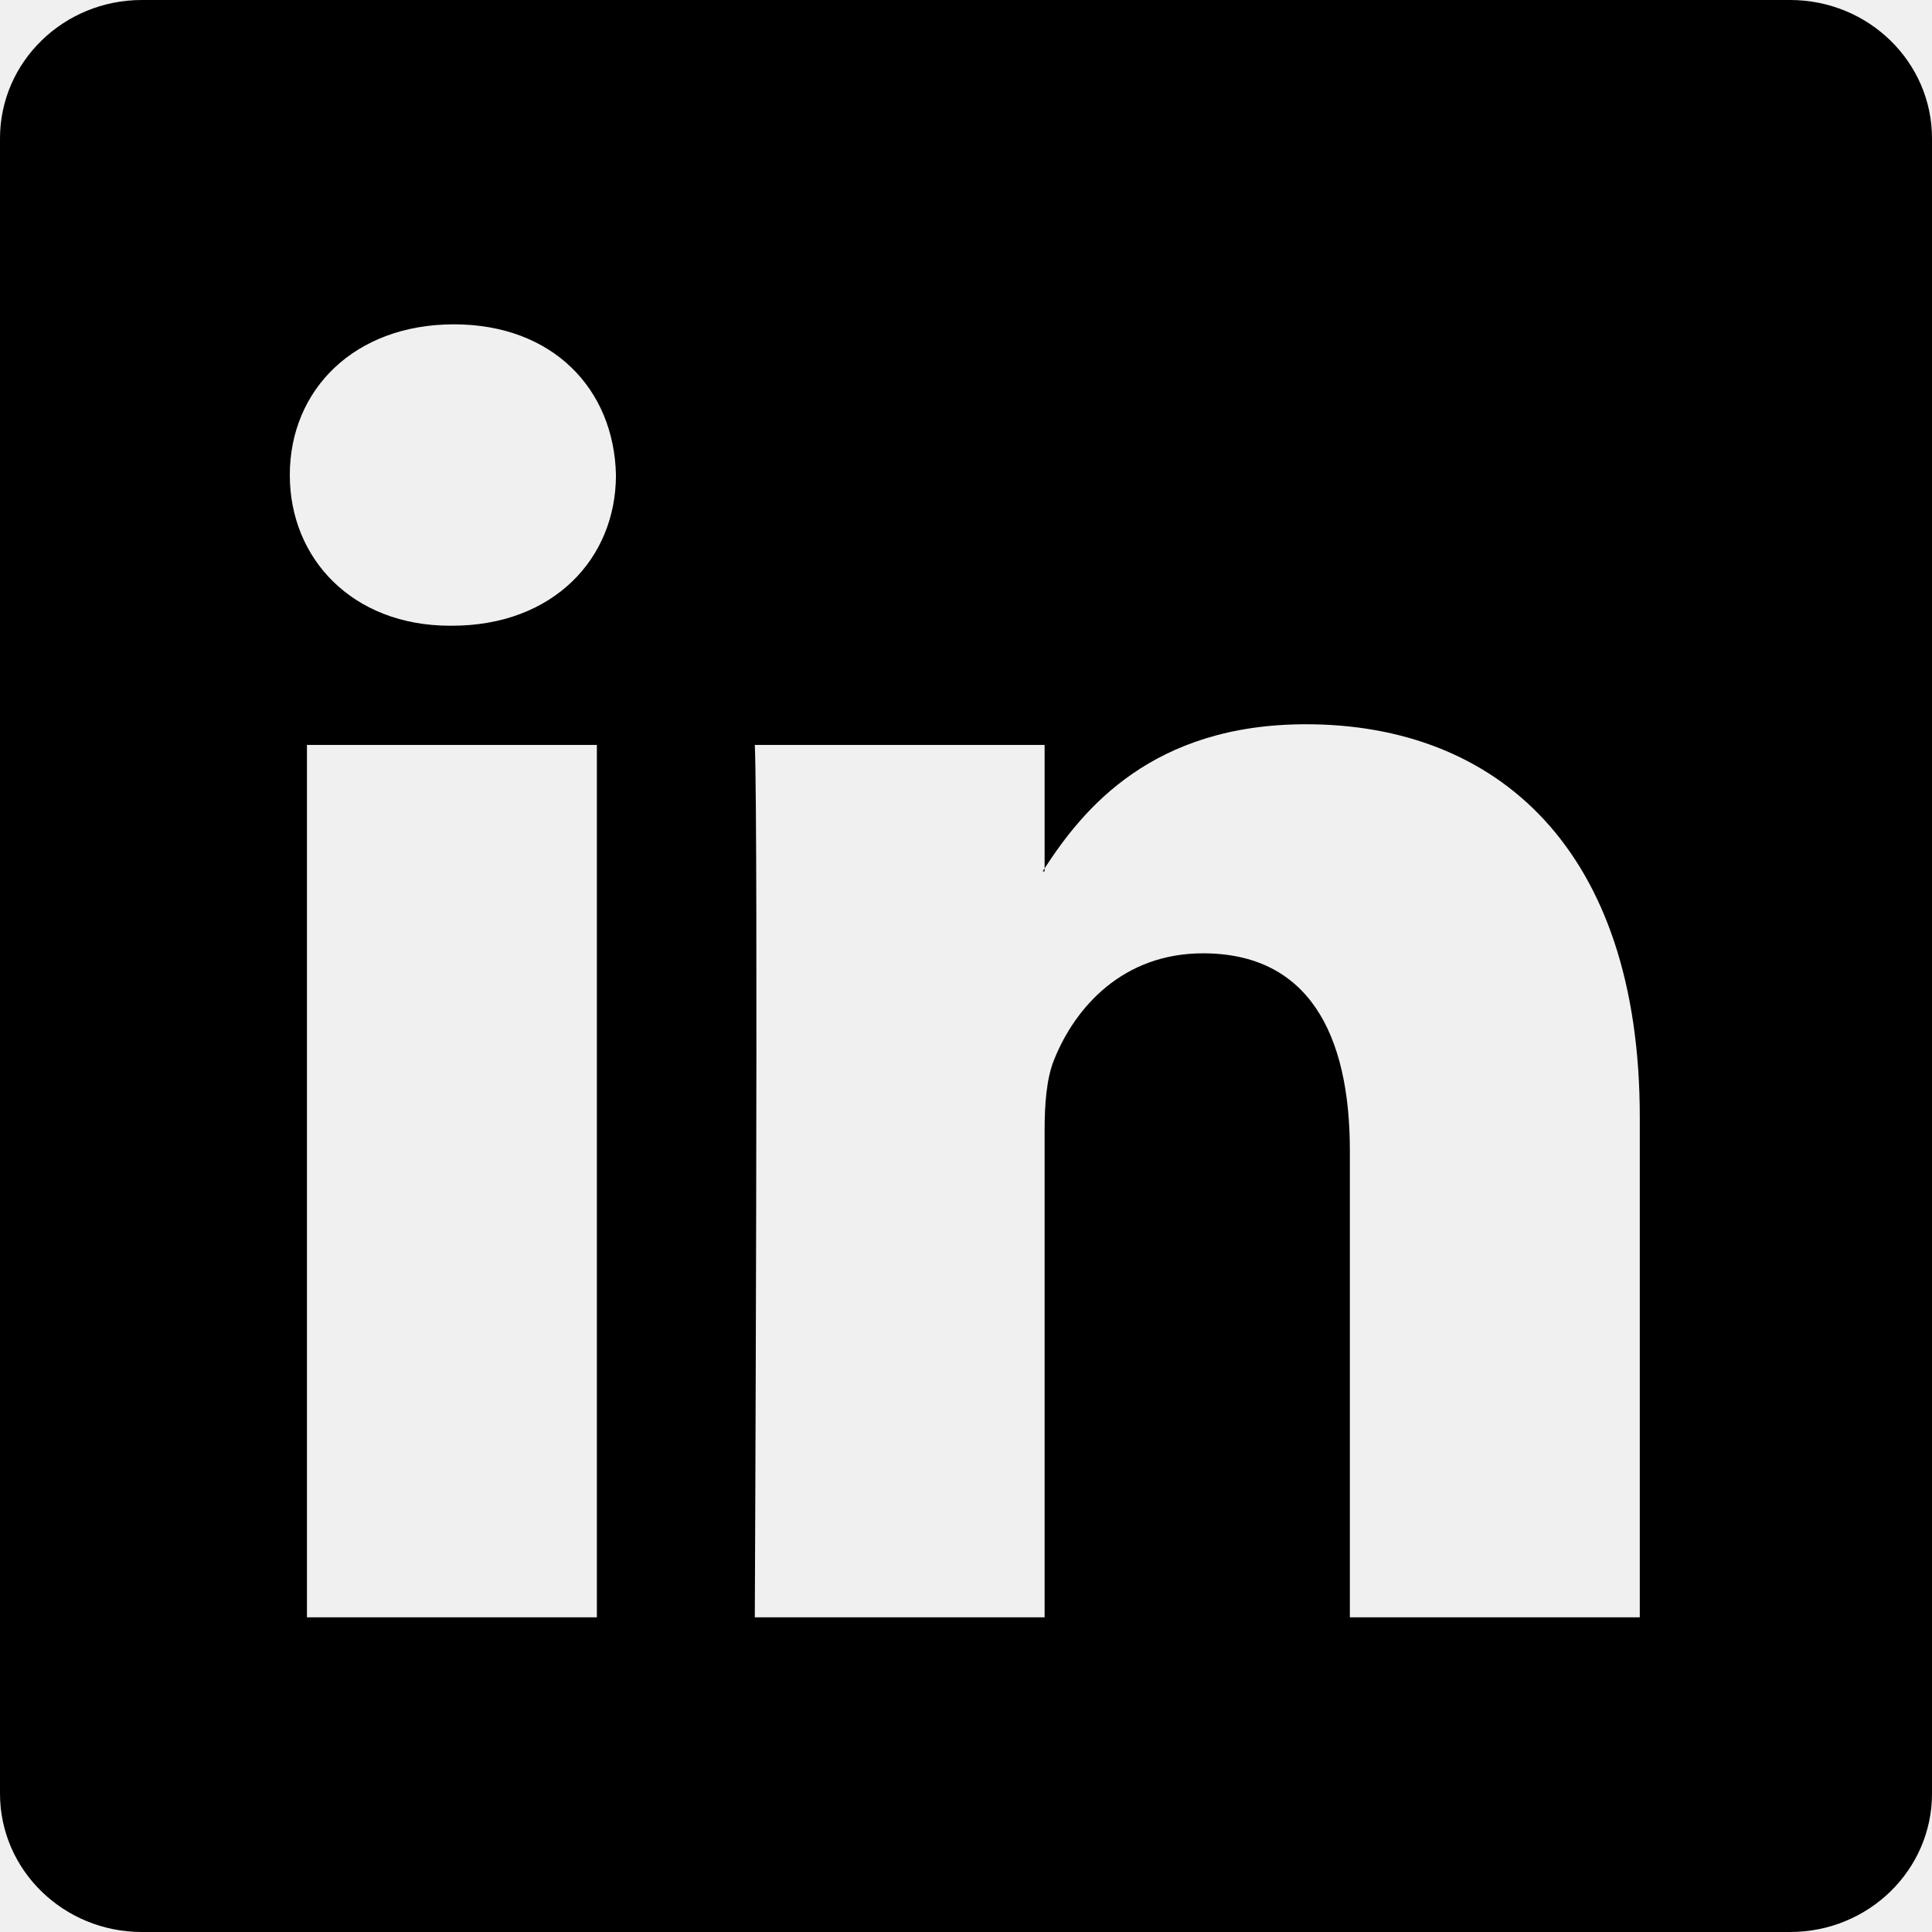
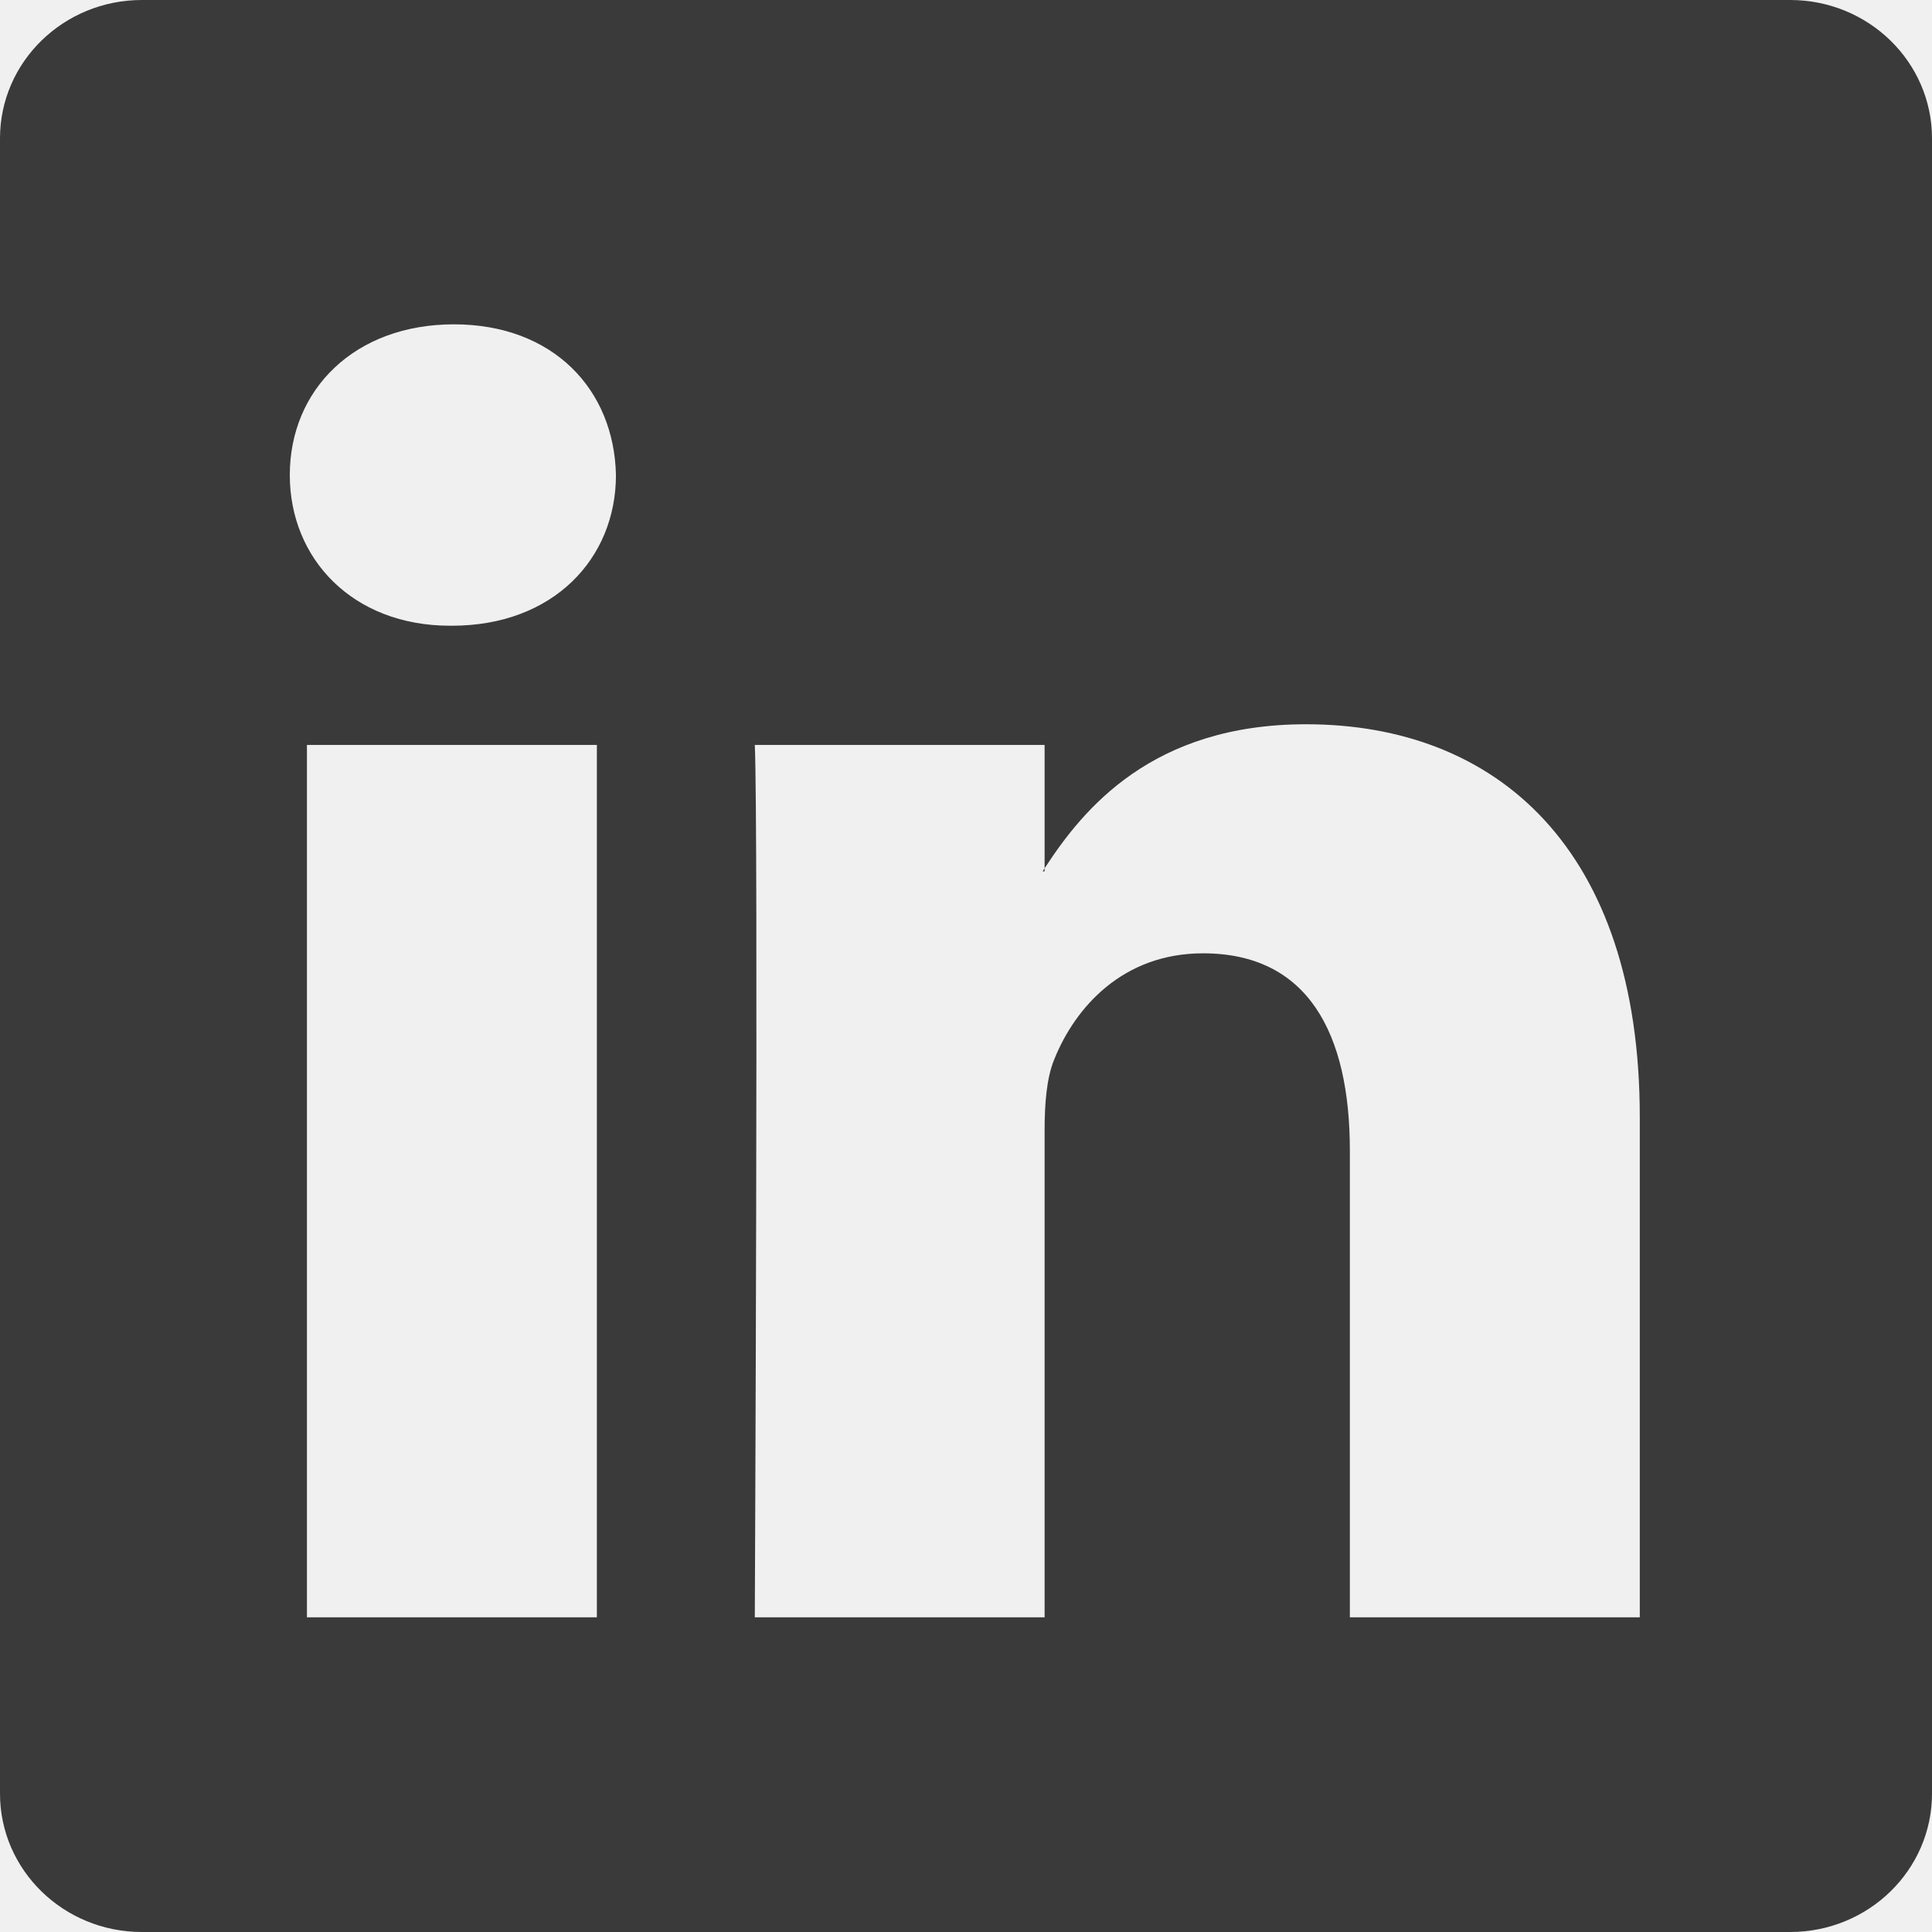
- <svg xmlns="http://www.w3.org/2000/svg" width="16" height="16" fill="currentColor" class="bi bi-linkedin" viewBox="0 0 16 16">
-   <path d="M0 1.146C0 .513.526 0 1.175 0h13.65C15.474 0 16 .513 16 1.146v13.708c0 .633-.526 1.146-1.175 1.146H1.175C.526 16 0 15.487 0 14.854V1.146zm4.943 12.248V6.169H2.542v7.225h2.401zm-1.2-8.212c.837 0 1.358-.554 1.358-1.248-.015-.709-.52-1.248-1.342-1.248-.822 0-1.359.54-1.359 1.248 0 .694.521 1.248 1.327 1.248h.016zm4.908 8.212V9.359c0-.216.016-.432.08-.586.173-.431.568-.878 1.232-.878.869 0 1.216.662 1.216 1.634v3.865h2.401V9.25c0-2.22-1.184-3.252-2.764-3.252-1.274 0-1.845.7-2.165 1.193v.025h-.016a5.54 5.54 0 0 1 .016-.025V6.169h-2.4c.03.678 0 7.225 0 7.225h2.4z" />
+ <svg xmlns="http://www.w3.org/2000/svg" width="16" height="16" viewBox="0 0 16 16" fill="none">
+   <g clip-path="url(#clip0_101_6)">
+     <path d="M0 1.146C0 0.513 0.526 0 1.175 0H14.825C15.474 0 16 0.513 16 1.146V14.854C16 15.487 15.474 16 14.825 16H1.175C0.526 16 0 15.487 0 14.854V1.146ZM4.943 13.394V6.169H2.542V13.394H4.943ZM3.743 5.182C4.58 5.182 5.101 4.628 5.101 3.934C5.086 3.225 4.581 2.686 3.759 2.686C2.937 2.686 2.4 3.226 2.4 3.934C2.4 4.628 2.921 5.182 3.727 5.182H3.743ZM8.651 13.394V9.359C8.651 9.143 8.667 8.927 8.731 8.773C8.904 8.342 9.299 7.895 9.963 7.895C10.832 7.895 11.179 8.557 11.179 9.529V13.394H13.58V9.25C13.58 7.03 12.396 5.998 10.816 5.998C9.542 5.998 8.971 6.698 8.651 7.191V7.216H8.635C8.64 7.208 8.646 7.199 8.651 7.191V6.169H6.251C6.281 6.847 6.251 13.394 6.251 13.394H8.651Z" fill="#3A3A3A" />
+   </g>
+   <defs>
+     <clipPath id="clip0_101_6">
+       <rect width="16" height="16" fill="white" />
+     </clipPath>
+   </defs>
</svg>
